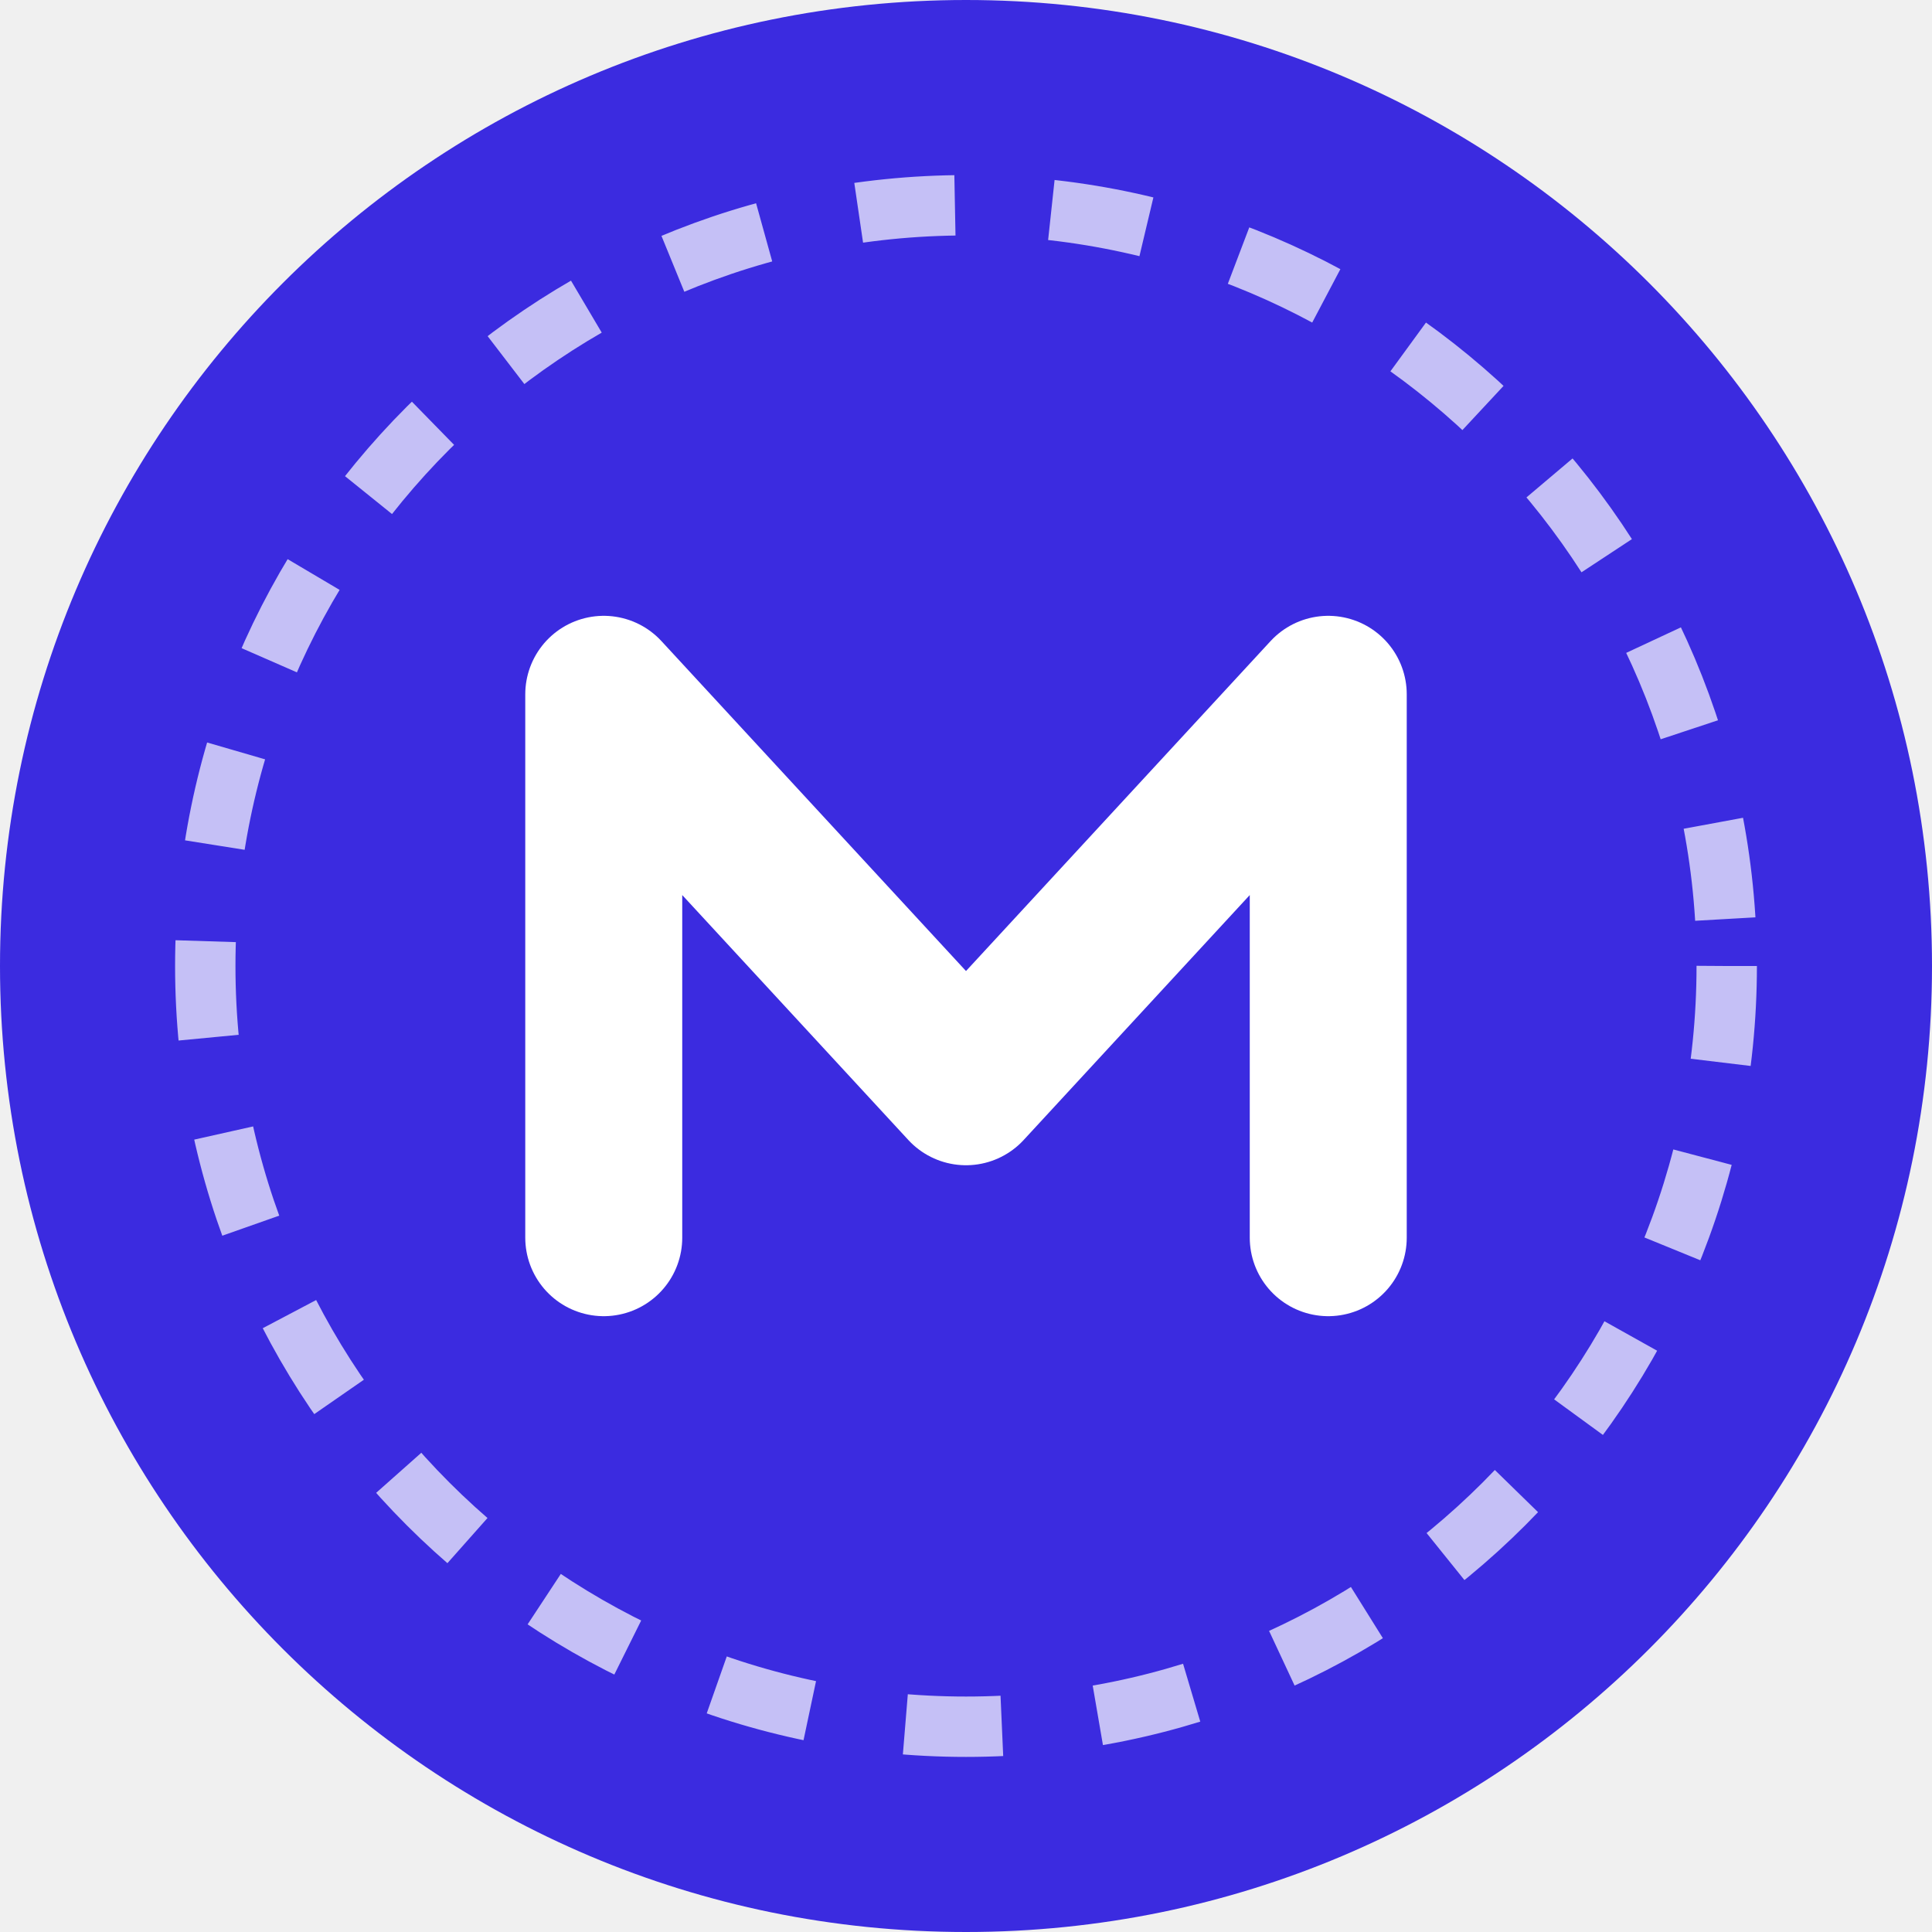
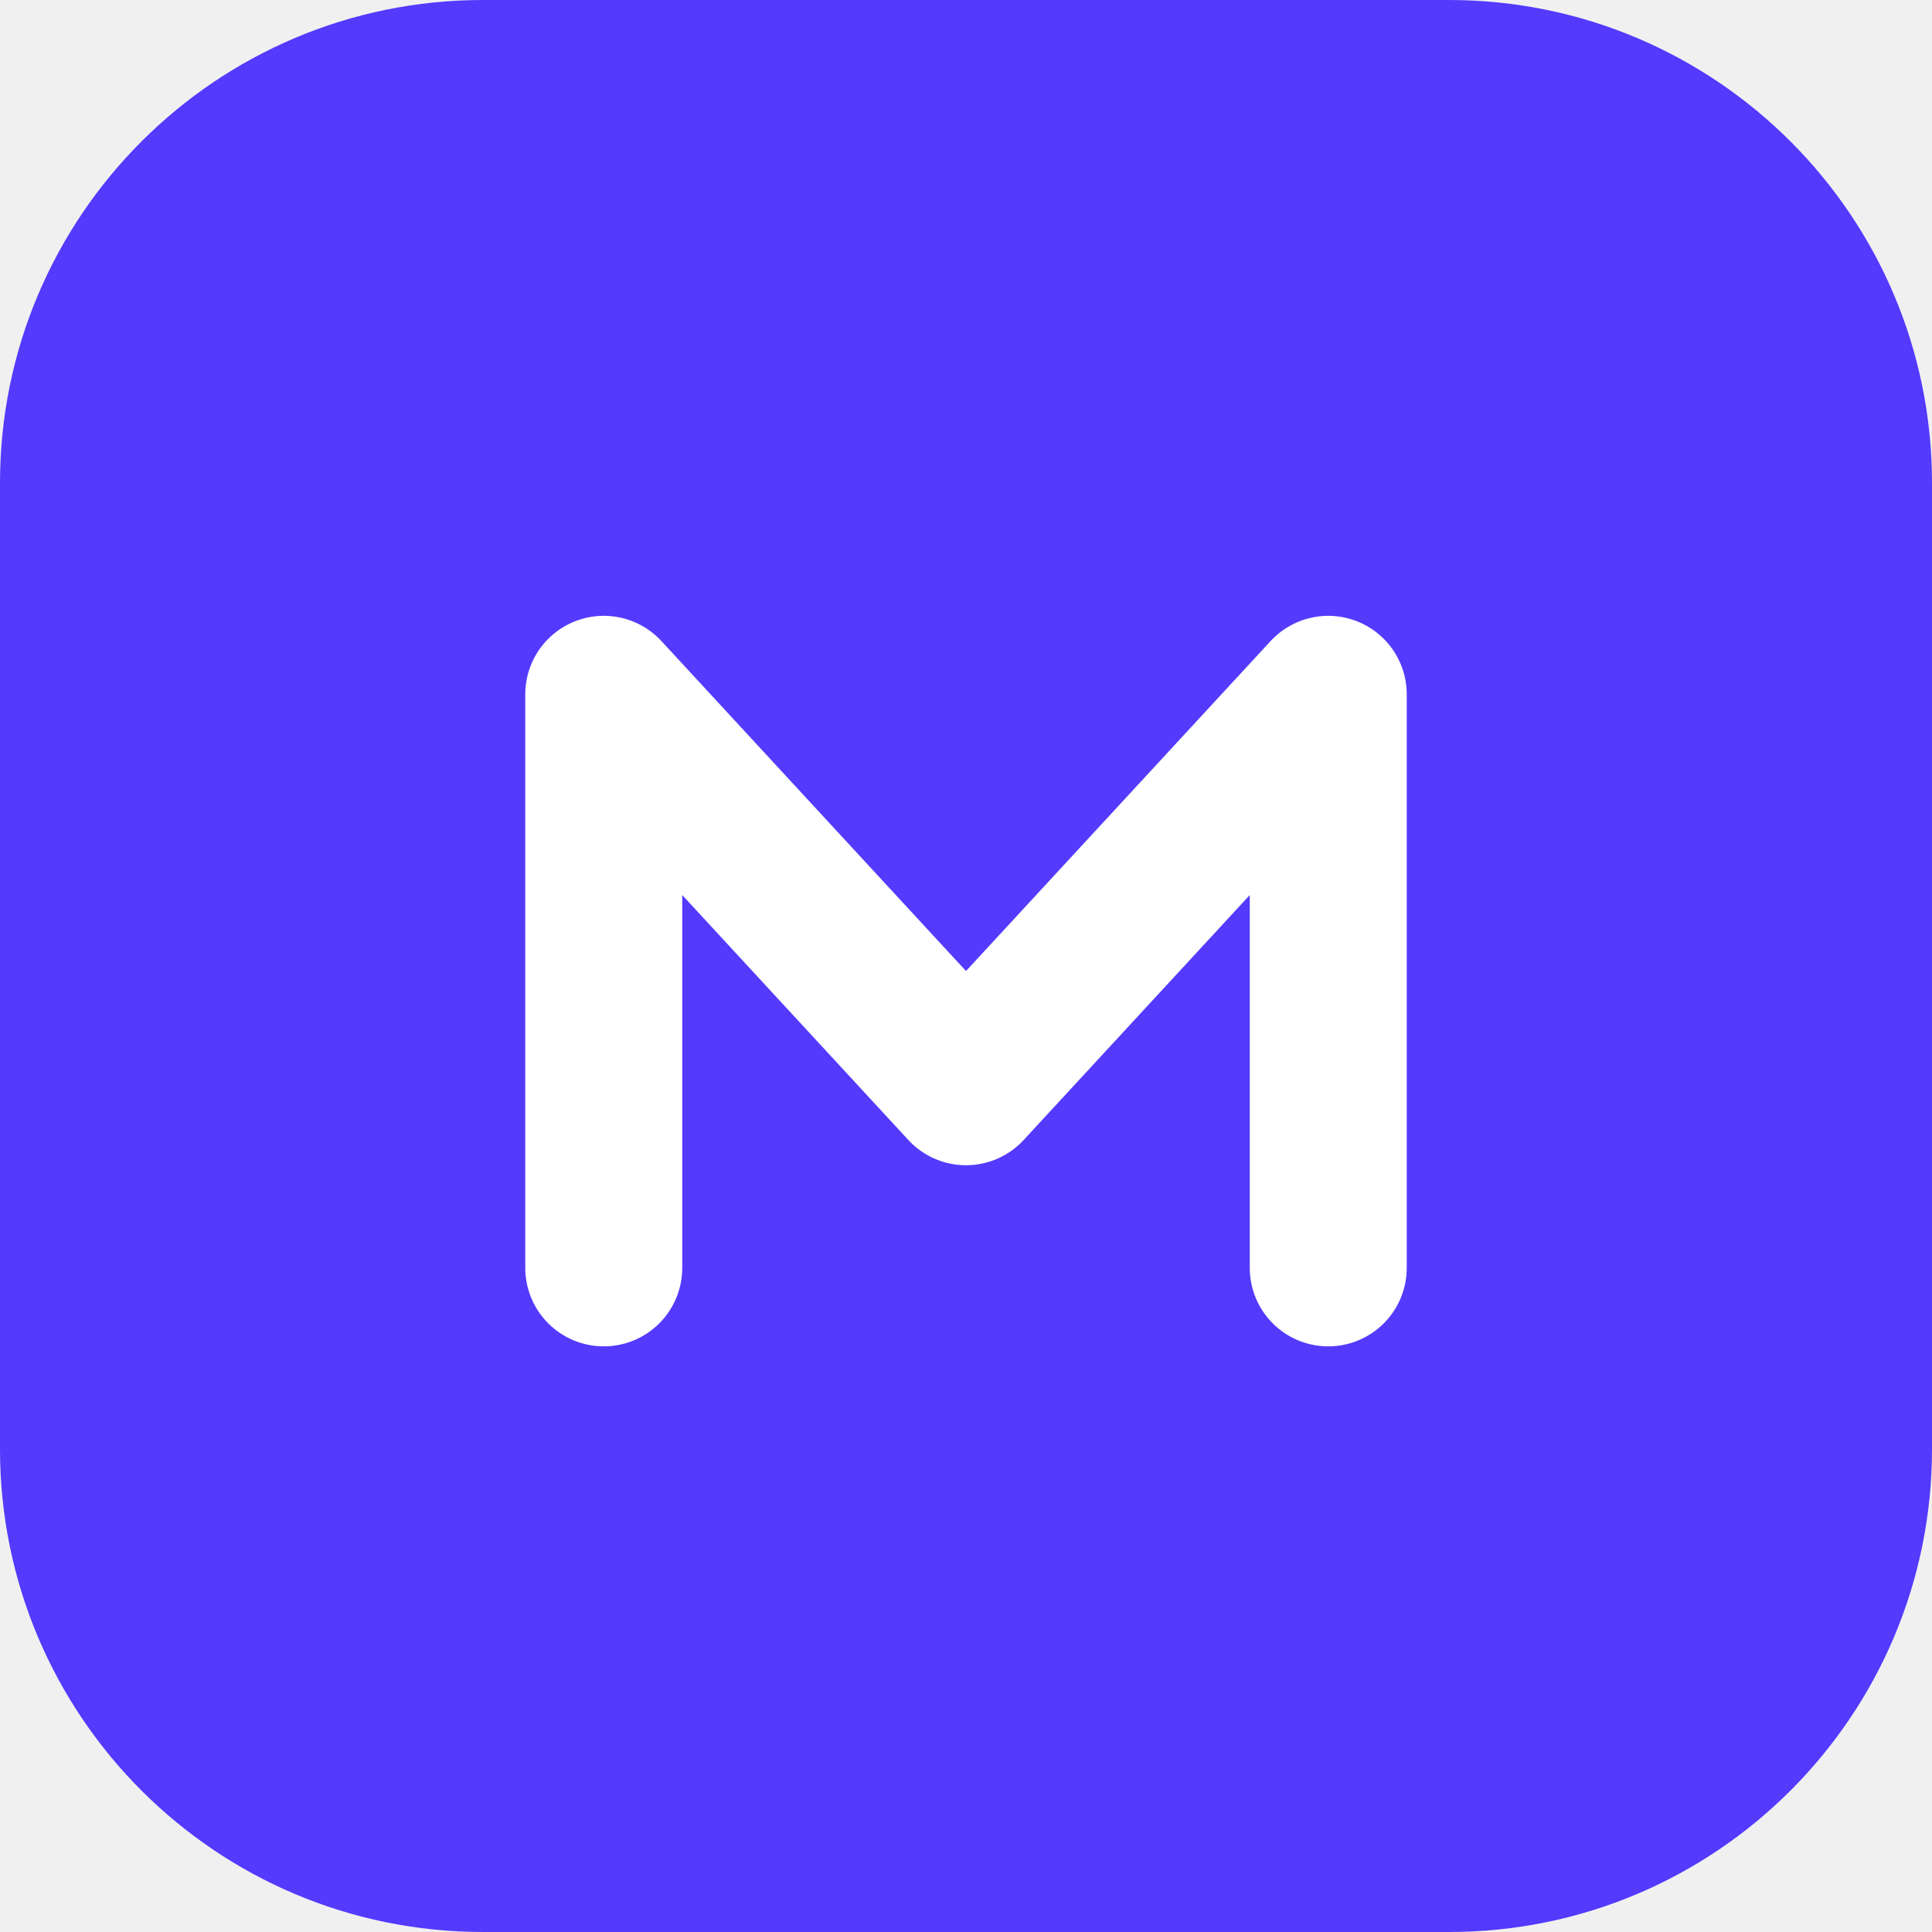
<svg xmlns="http://www.w3.org/2000/svg" viewBox="0 0 32 32">
-   <circle cx="16" cy="16" r="16" fill="#3b2be0" />
-   <circle cx="16" cy="16" r="12.6" fill="none" stroke="#ffffff" stroke-width="1" stroke-dasharray="1.6 1.6" opacity=".7" />
-   <path d="M10 20.5V11.5l6 6.5 6-6.5v9" fill="none" stroke="#ffffff" stroke-width="2.6" stroke-linecap="round" stroke-linejoin="round" />
+   <rect width="32" height="32" rx="8" fill="#533afd" />
+   <path d="M10 21V11.5l6 6.5 6-6.5V21" fill="none" stroke="#ffffff" stroke-width="2.6" stroke-linecap="round" stroke-linejoin="round" />
</svg>
